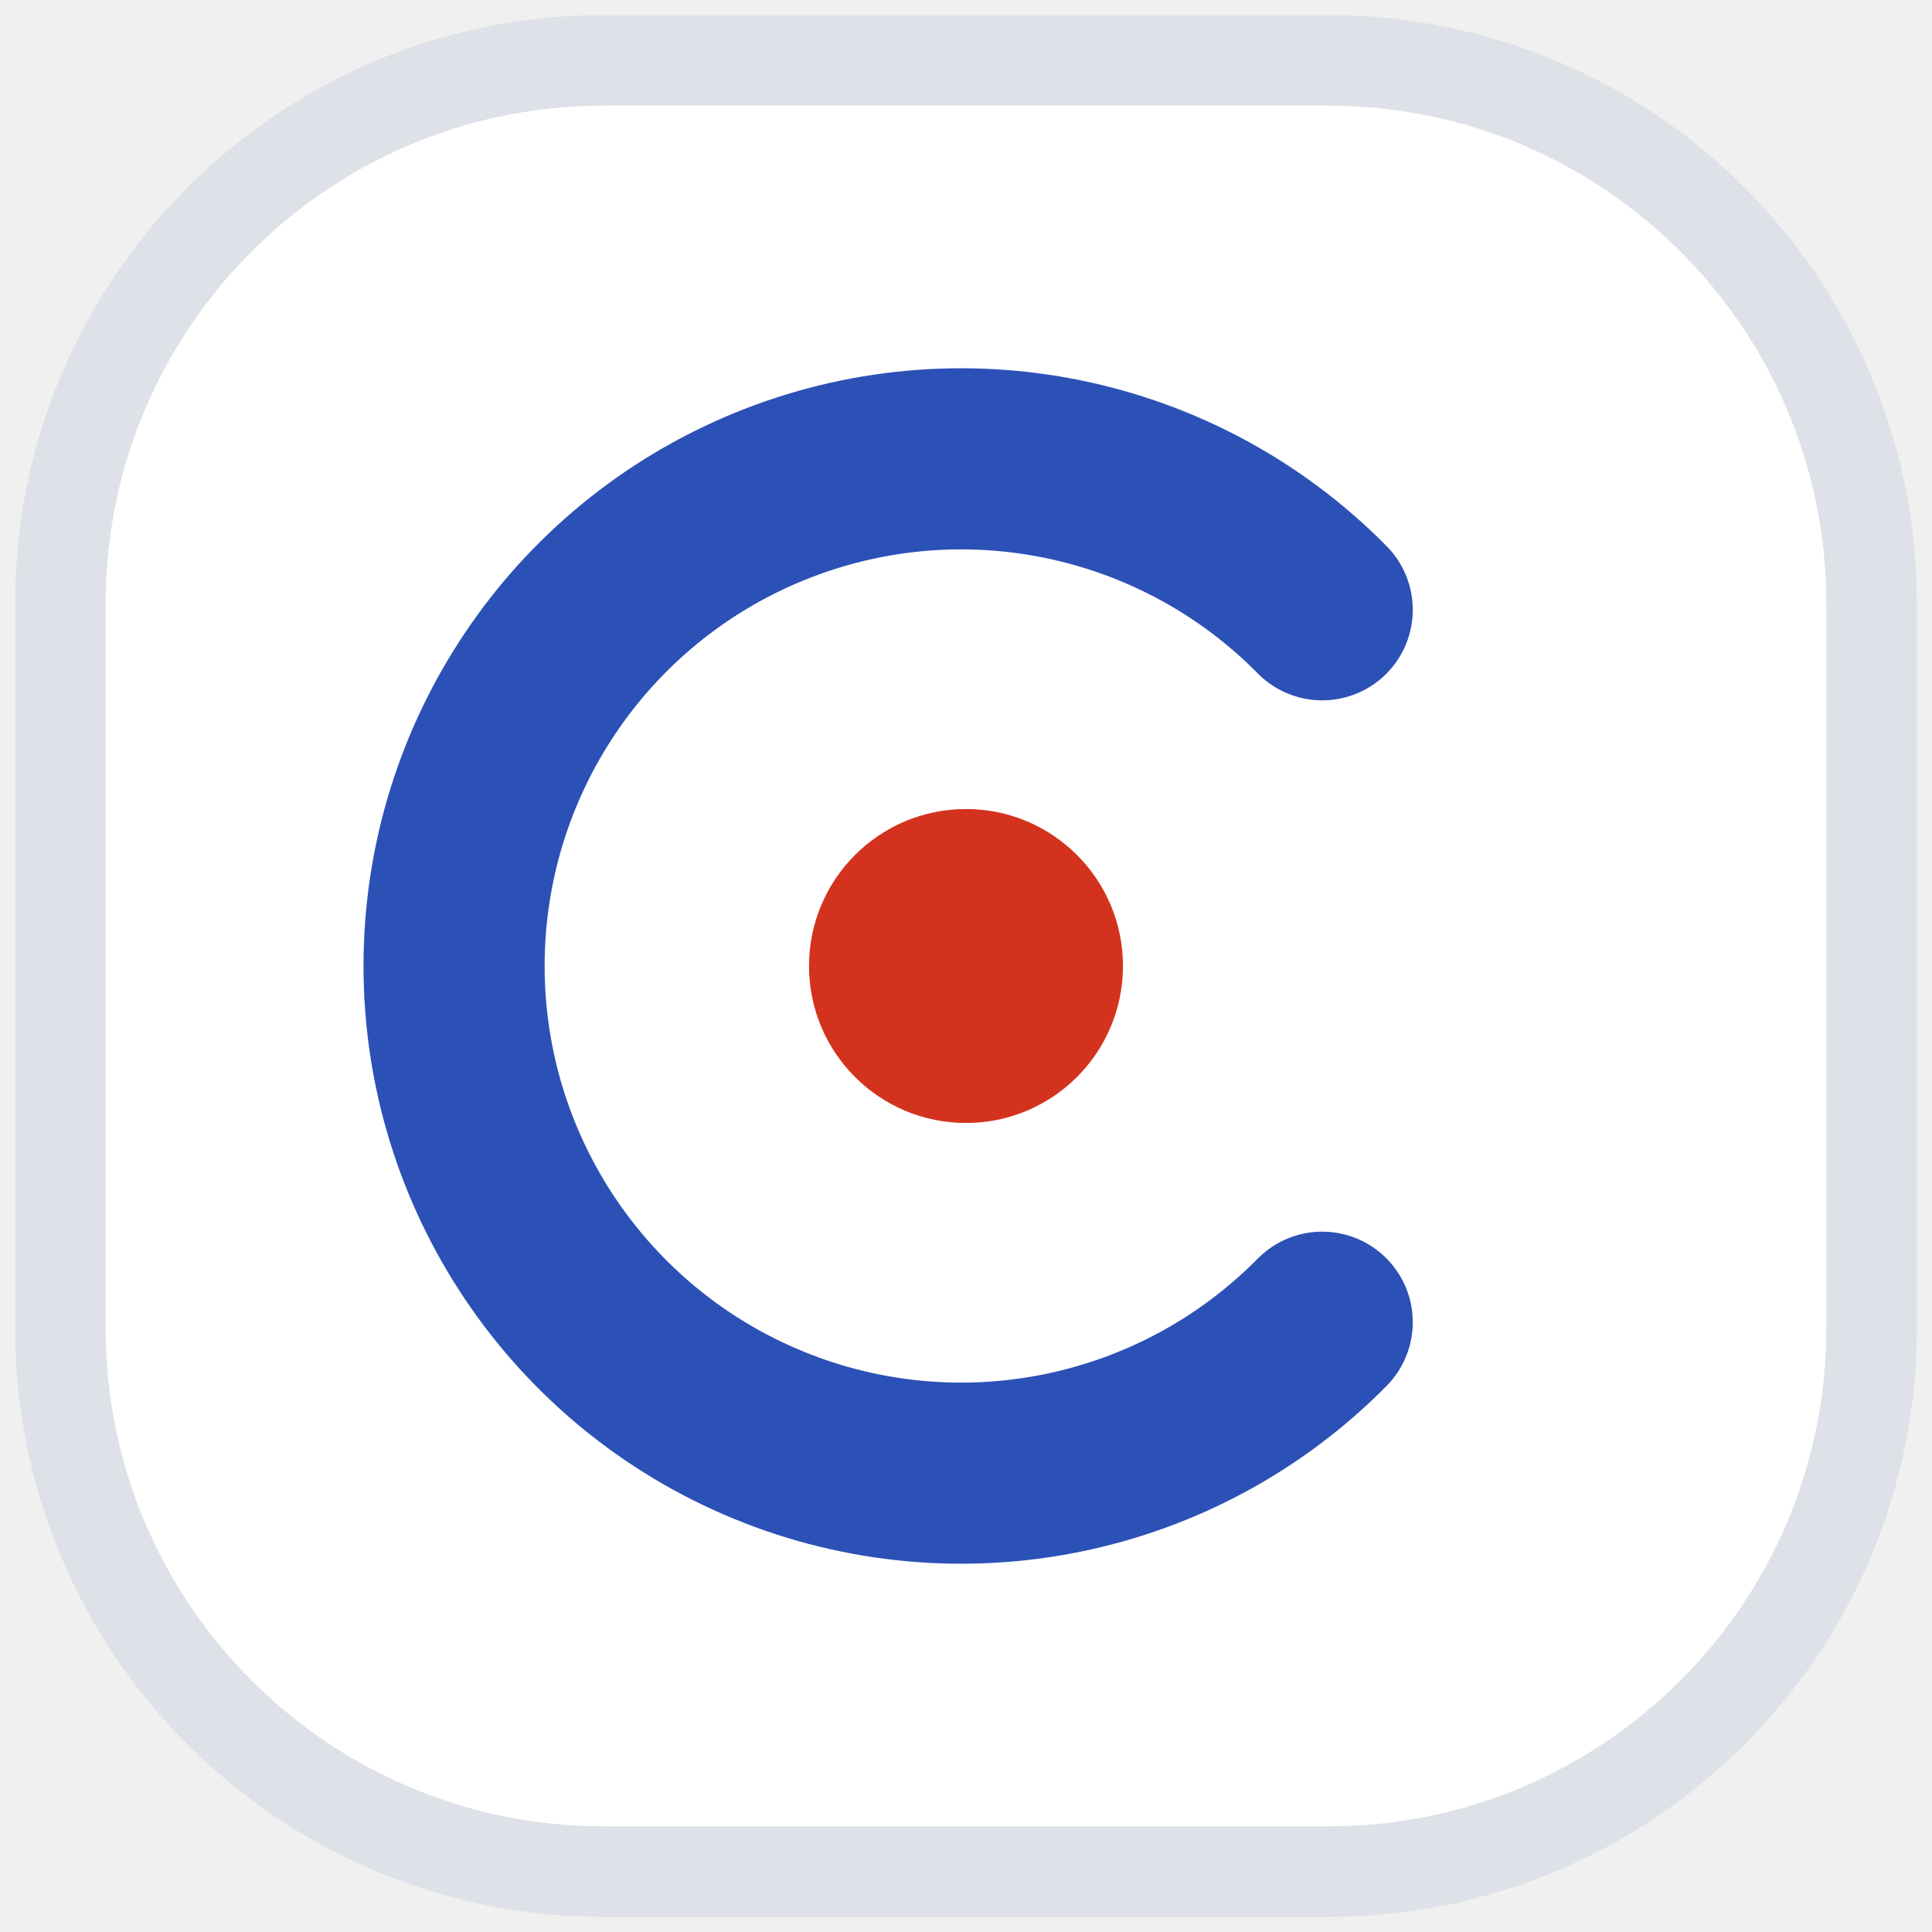
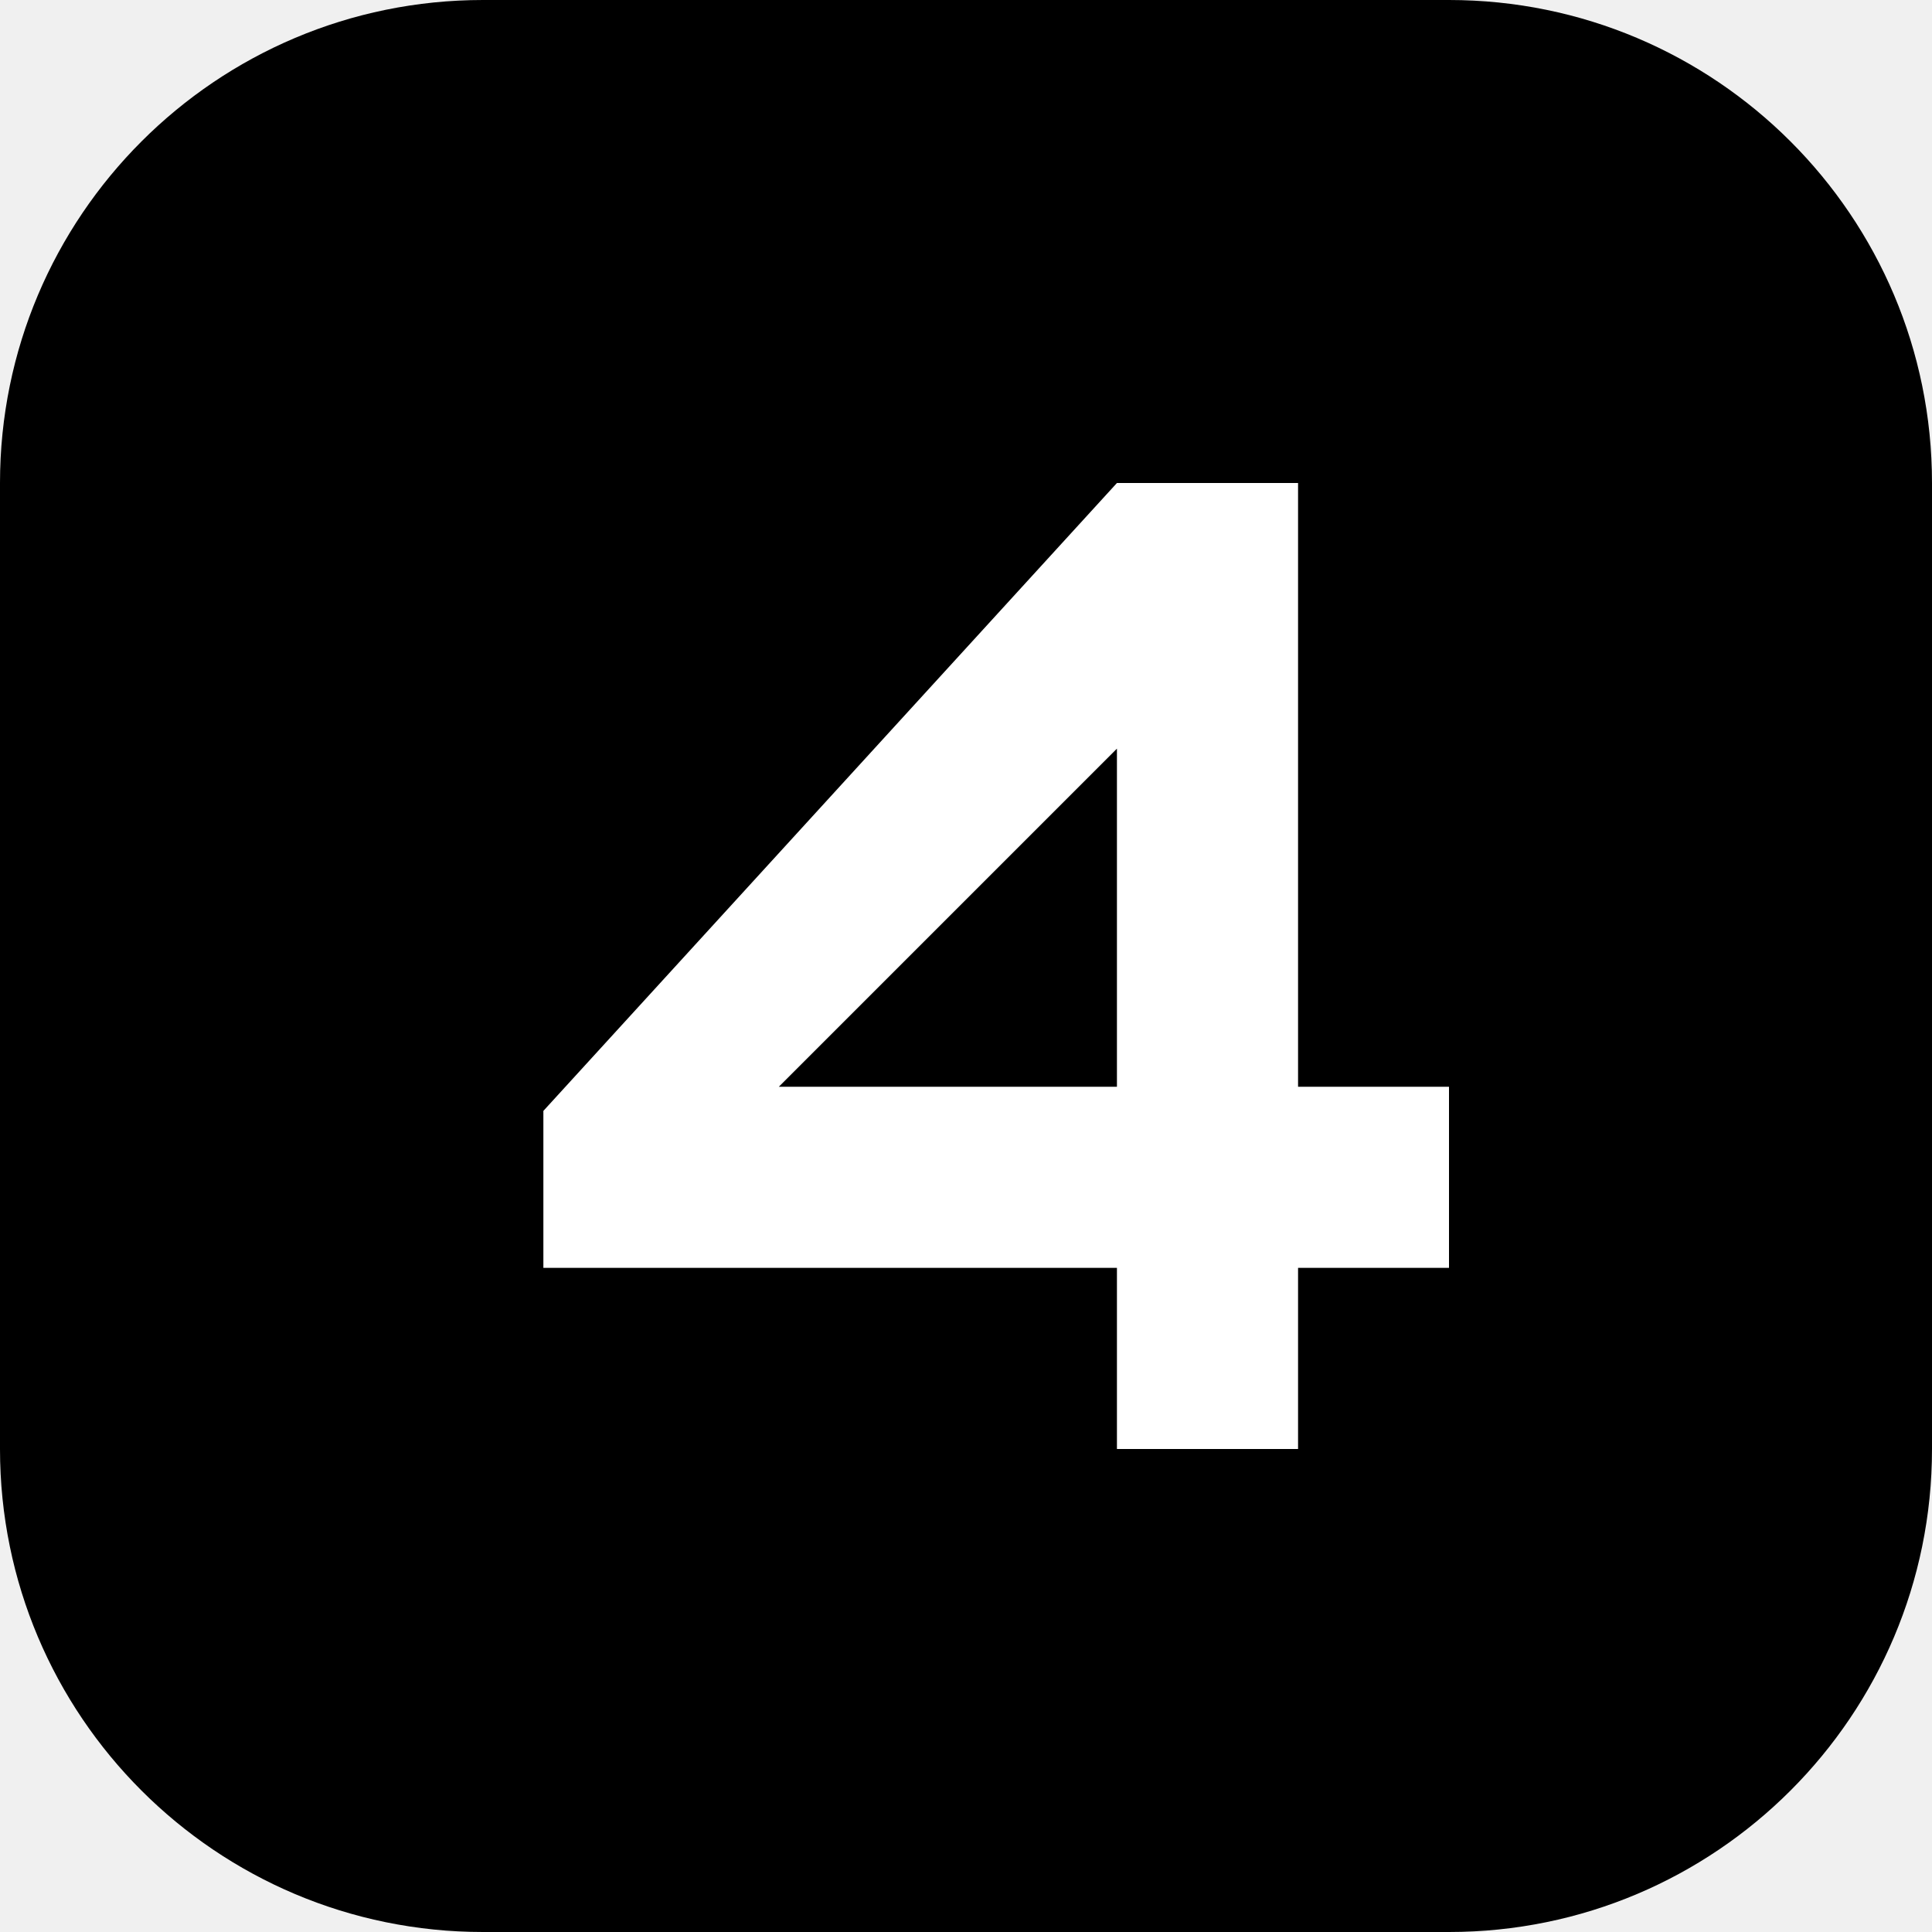
<svg xmlns="http://www.w3.org/2000/svg" viewBox="0 0 32 32">
  <style>
-     .tile { fill: #ffffff; stroke: #dee1e7; }
-     .ring { stroke: #2c51b6; }
-     .dot { fill: #d3331e; }
+     .tile { fill: #000000; }
+     .mark { fill: #ffffff; }
    @media (prefers-color-scheme: dark) {
-       .tile { fill: #121721; stroke: #262b36; }
-       .ring { stroke: #86a9f7; }
-       .dot { fill: #f3654c; }
+       .tile { fill: #ffffff; }
+       .mark { fill: #000000; }
    }
  </style>
-   <rect class="tile" x="1" y="1" width="30" height="30" rx="9" stroke-width="1.5" />
-   <path class="ring" d="M21.9 10.1a8.4 8.4 0 1 0 0 11.8" fill="none" stroke-width="3" stroke-linecap="round" />
-   <circle class="dot" cx="16" cy="16" r="2.6" />
+   <rect class="tile" width="32" height="32" rx="8" />
+   <path class="mark" d="M18.5 8h3v10h2.5v3H21.5v3h-3v-3H9v-2.6L18.5 8Zm0 4.4-5.6 5.6h5.6v-5.6Z" />
</svg>
